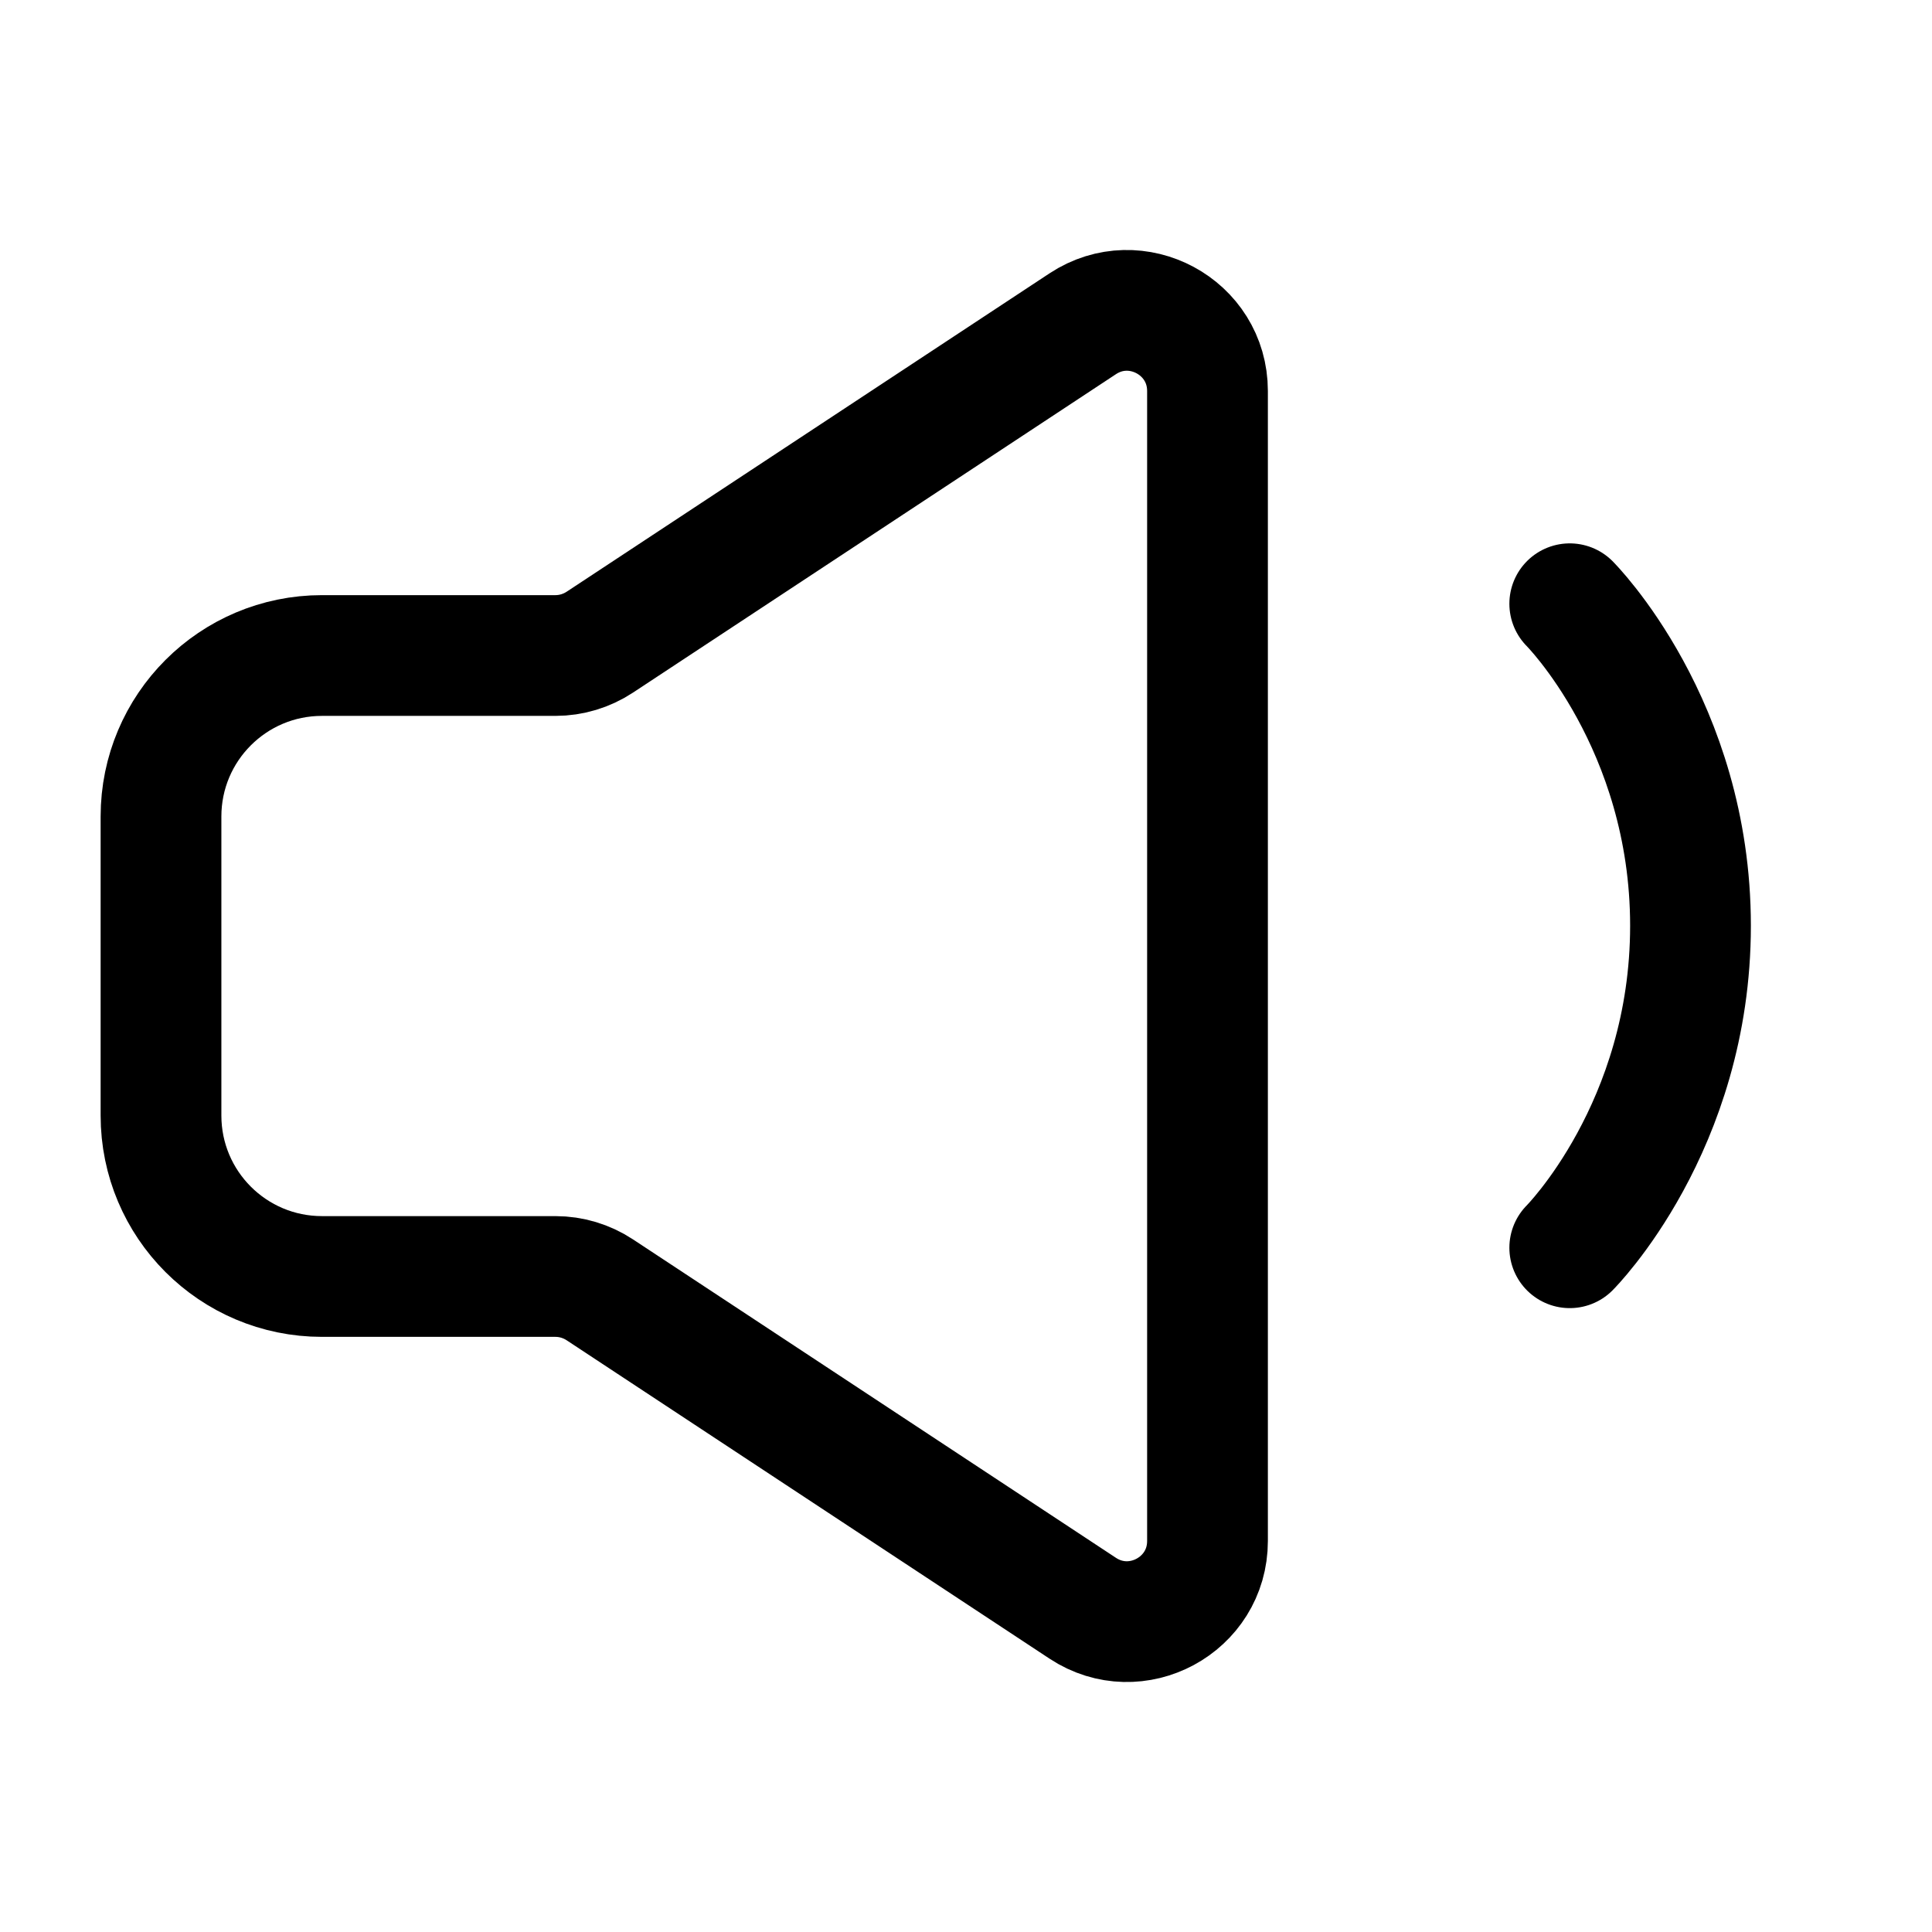
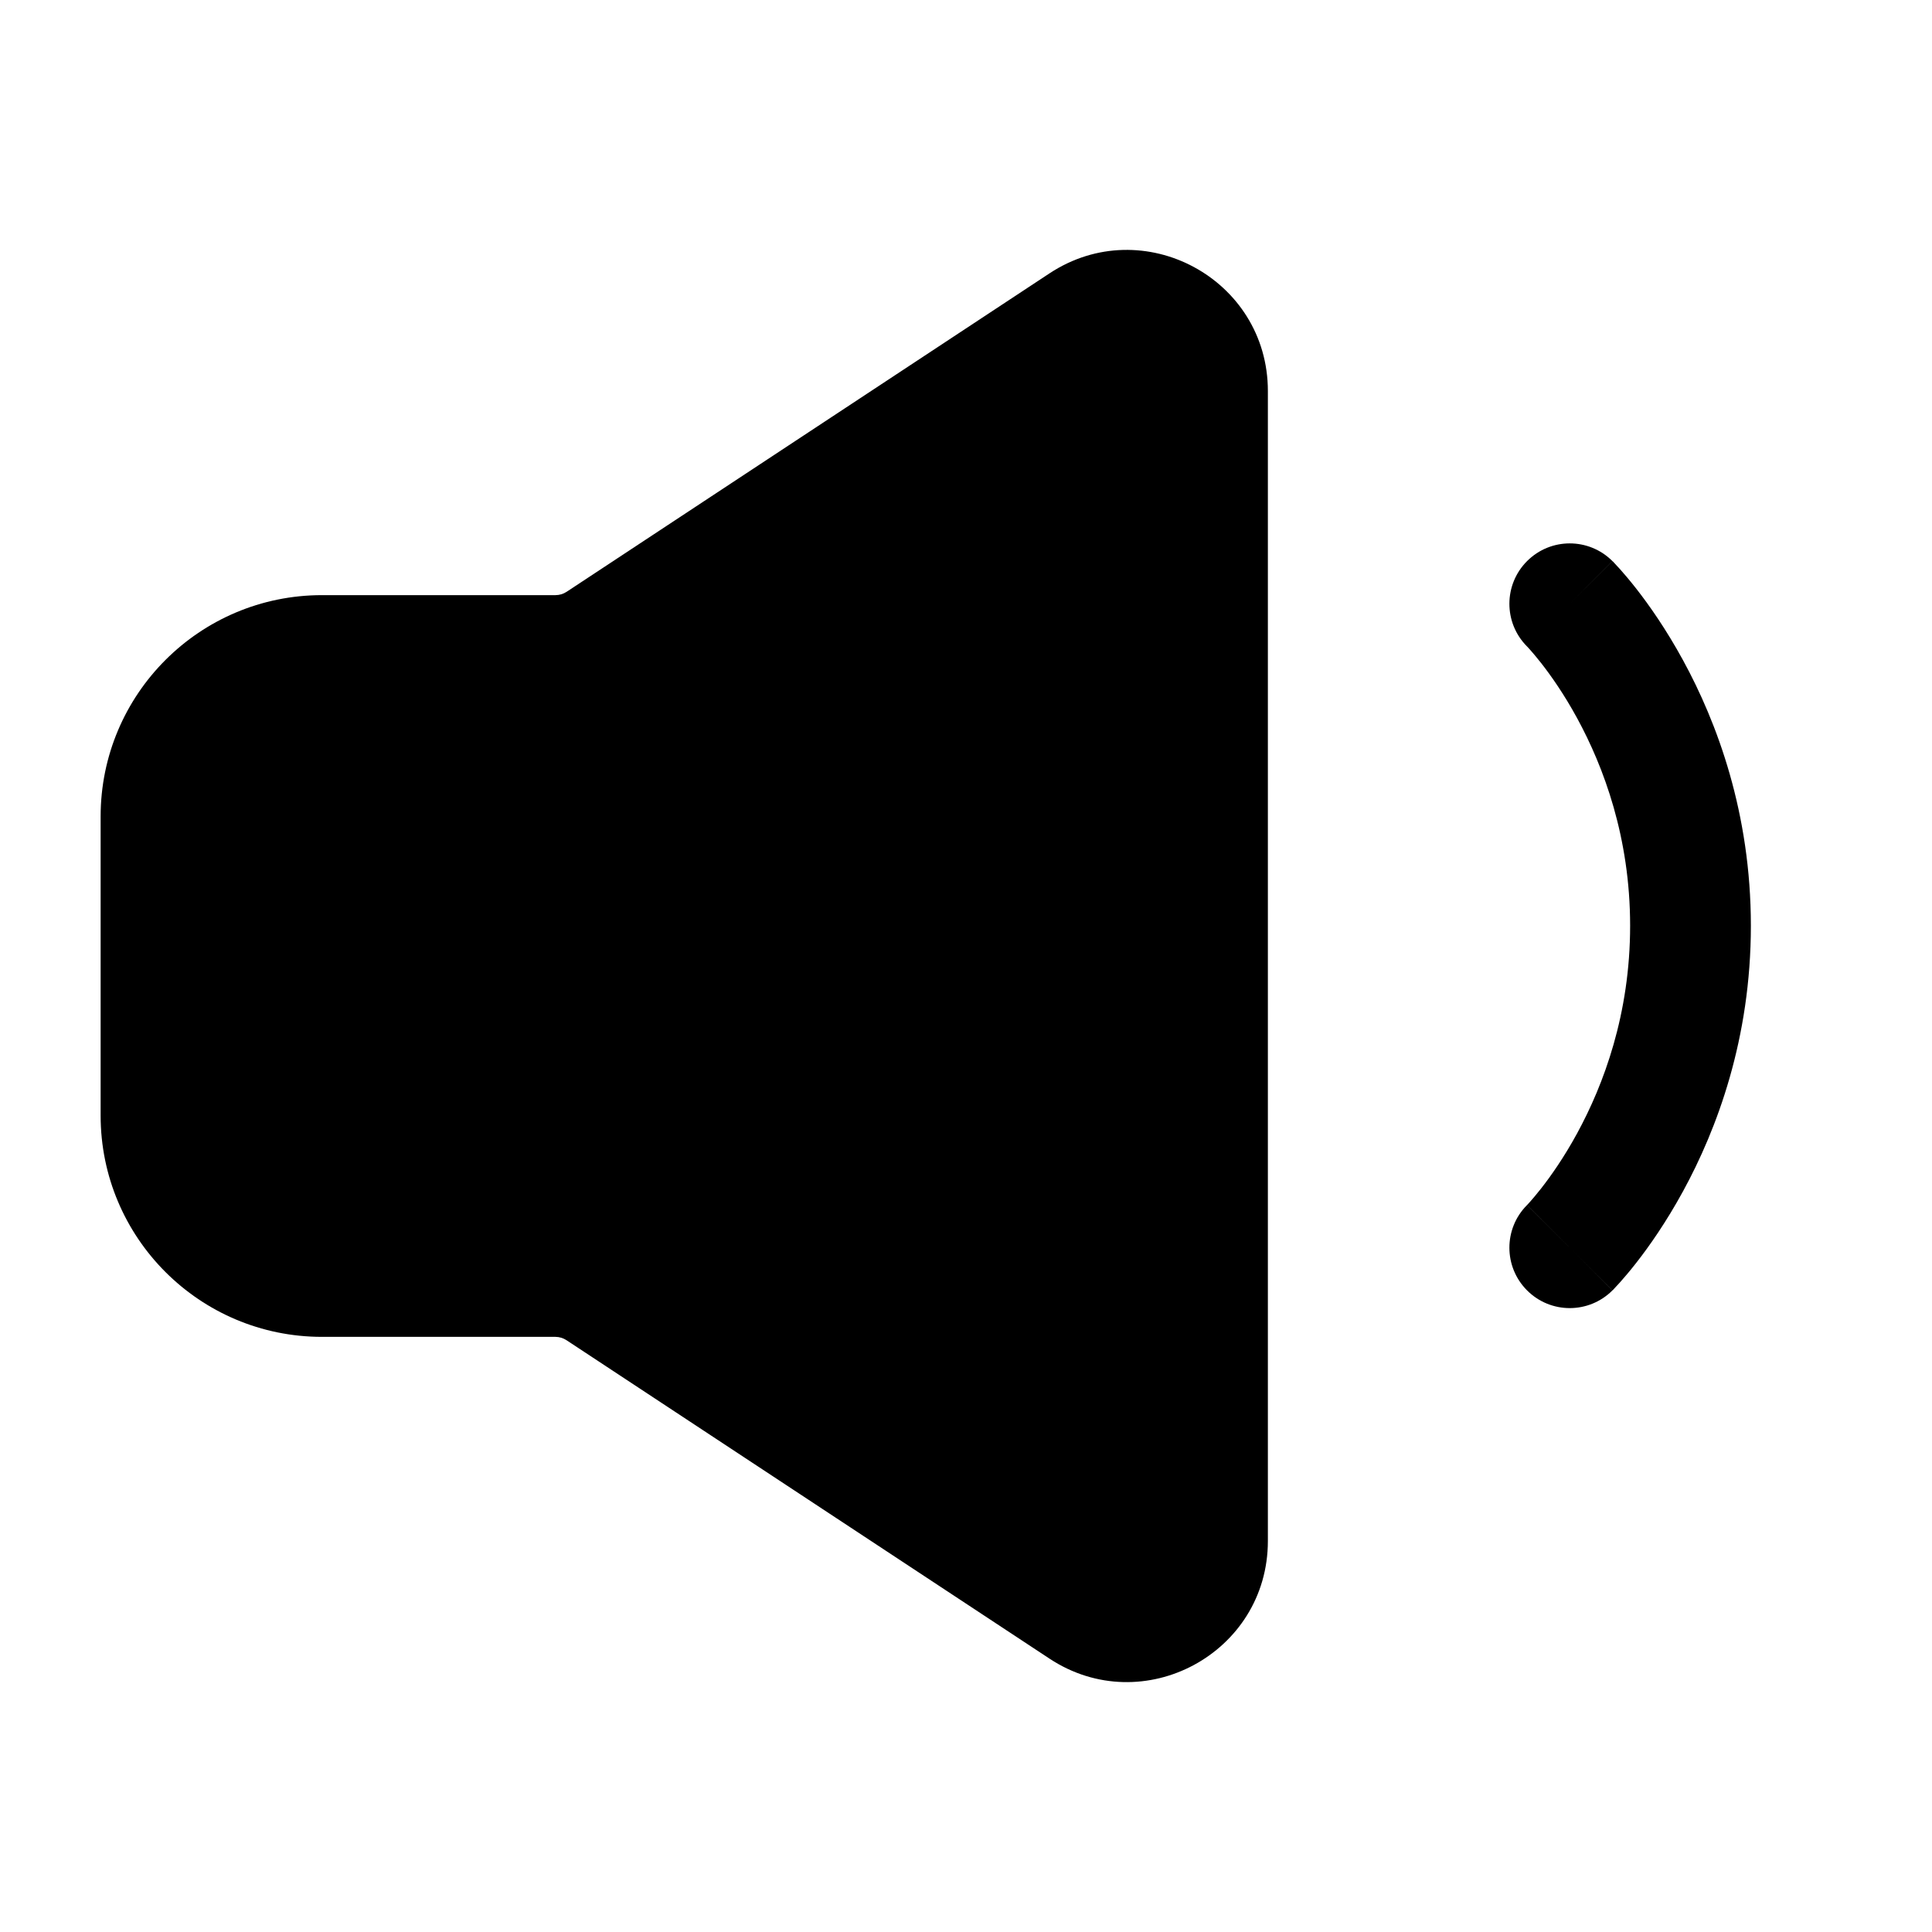
<svg xmlns="http://www.w3.org/2000/svg" width="24" height="24" viewBox="0 0 24 24" stroke-width="1.5" fill="none">
-   <path d="M19.5 7.5C19.5 7.5 21 9 21 11.5C21 14 19.5 15.5 19.5 15.5" stroke="currentColor" stroke-linecap="round" stroke-linejoin="round" />
-   <path d="M2 13.857V10.143C2 9.038 2.895 8.143 4 8.143H6.9C7.096 8.143 7.287 8.085 7.45 7.978L13.45 4.022C14.114 3.584 15 4.061 15 4.857V19.143C15 19.939 14.114 20.416 13.45 19.978L7.45 16.022C7.287 15.915 7.096 15.857 6.9 15.857H4C2.895 15.857 2 14.962 2 13.857Z" stroke="currentColor" />
+   <path fill-rule="evenodd" clip-rule="evenodd" d="M18.97 6.97C19.263 6.677 19.737 6.677 20.03 6.97L19.5 7.5C20.03 6.97 20.031 6.97 20.031 6.97L20.031 6.971L20.032 6.972L20.035 6.974L20.042 6.981L20.061 7.002C20.077 7.018 20.098 7.041 20.124 7.07C20.175 7.127 20.244 7.208 20.325 7.311C20.487 7.518 20.698 7.818 20.908 8.203C21.329 8.974 21.75 10.097 21.75 11.5C21.75 12.903 21.329 14.026 20.908 14.797C20.698 15.182 20.487 15.482 20.325 15.689C20.244 15.792 20.175 15.873 20.124 15.93C20.098 15.959 20.077 15.982 20.061 15.998L20.042 16.019L20.035 16.026L20.032 16.028L20.031 16.029L20.031 16.03C20.031 16.03 20.03 16.03 19.521 15.521L20.03 16.03C19.737 16.323 19.263 16.323 18.97 16.03C18.678 15.738 18.677 15.265 18.967 14.972C18.968 14.971 18.969 14.97 18.97 14.97L19.5 15.5C18.97 14.97 18.97 14.97 18.969 14.97L18.969 14.97L18.968 14.971L18.967 14.972L18.972 14.967C18.979 14.96 18.99 14.948 19.005 14.931C19.036 14.896 19.084 14.84 19.144 14.764C19.263 14.612 19.427 14.381 19.592 14.078C19.921 13.474 20.25 12.597 20.25 11.5C20.25 10.403 19.921 9.526 19.592 8.922C19.427 8.619 19.263 8.388 19.144 8.236C19.084 8.16 19.036 8.104 19.005 8.069C18.99 8.052 18.979 8.04 18.972 8.033L18.967 8.028C18.677 7.735 18.678 7.262 18.97 6.97Z" fill="currentColor" />
+   <path fill-rule="evenodd" clip-rule="evenodd" d="M13.037 3.396C14.2 2.629 15.75 3.464 15.75 4.857V19.143C15.75 20.537 14.2 21.371 13.037 20.604L7.038 16.649C6.997 16.622 6.949 16.607 6.9 16.607H4C2.481 16.607 1.25 15.376 1.25 13.857V10.143C1.25 8.624 2.481 7.393 4 7.393H6.9C6.949 7.393 6.997 7.379 7.038 7.352L13.037 3.396Z" fill="currentColor" />
</svg>
